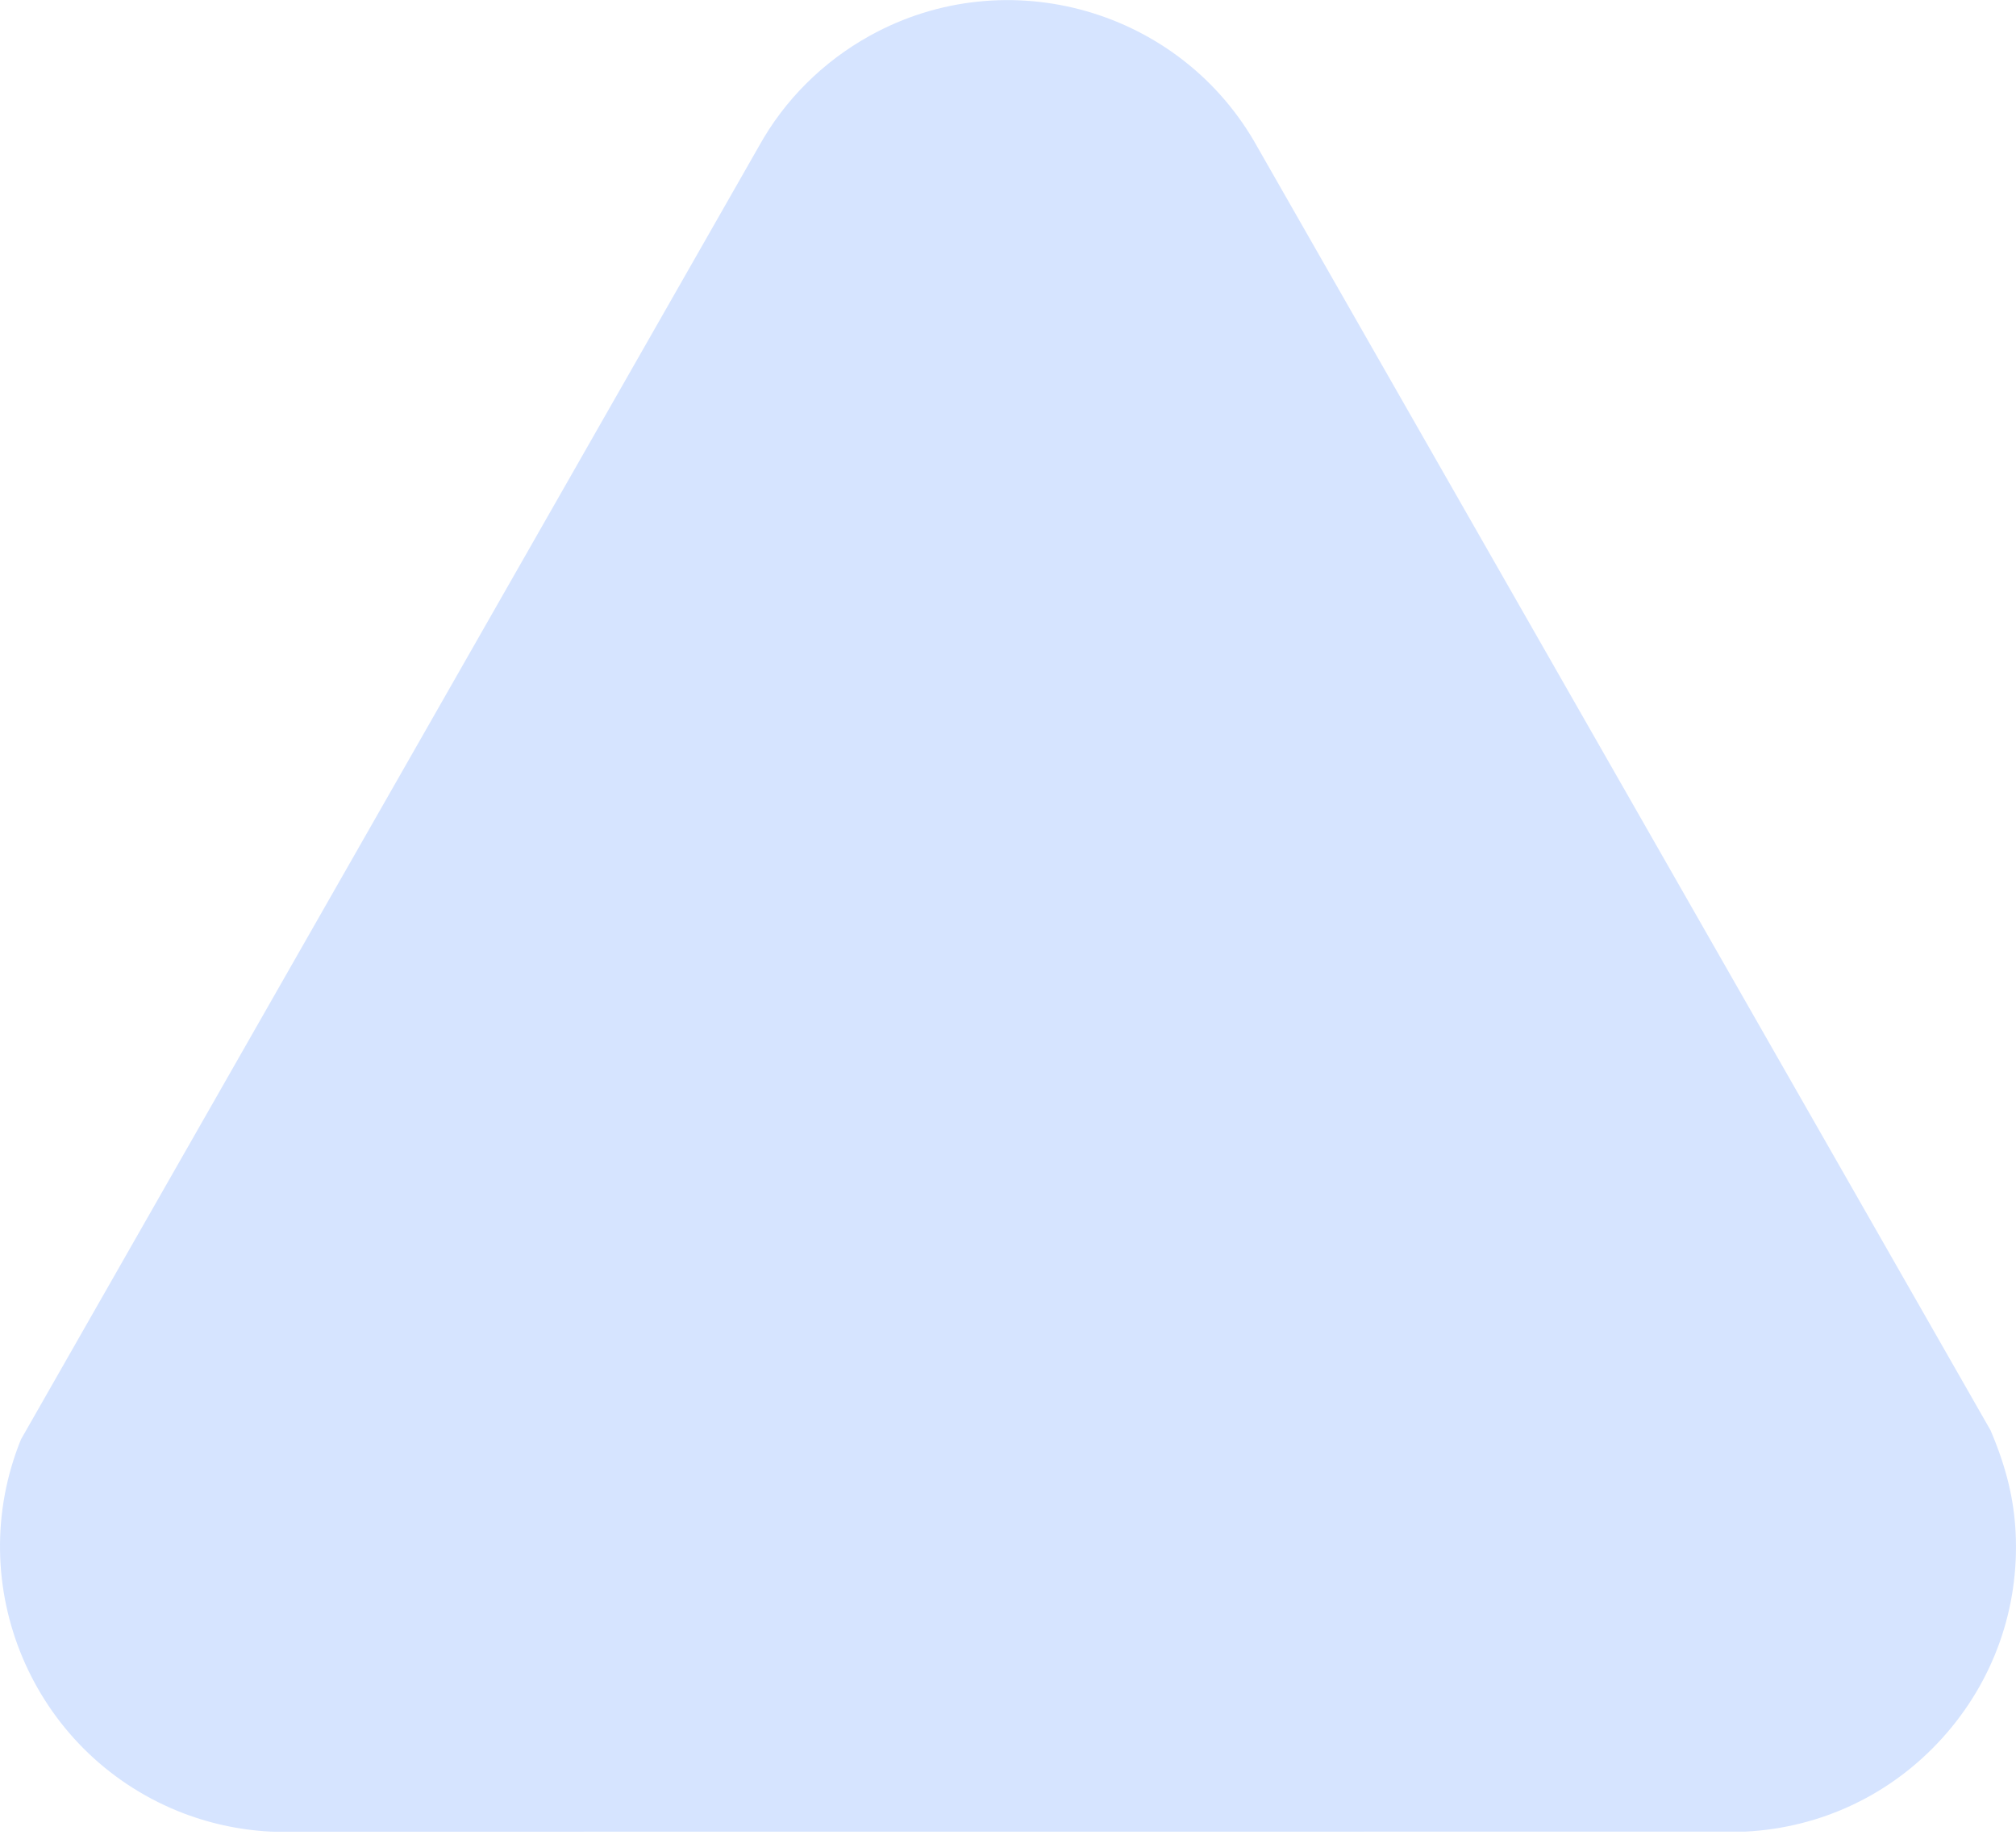
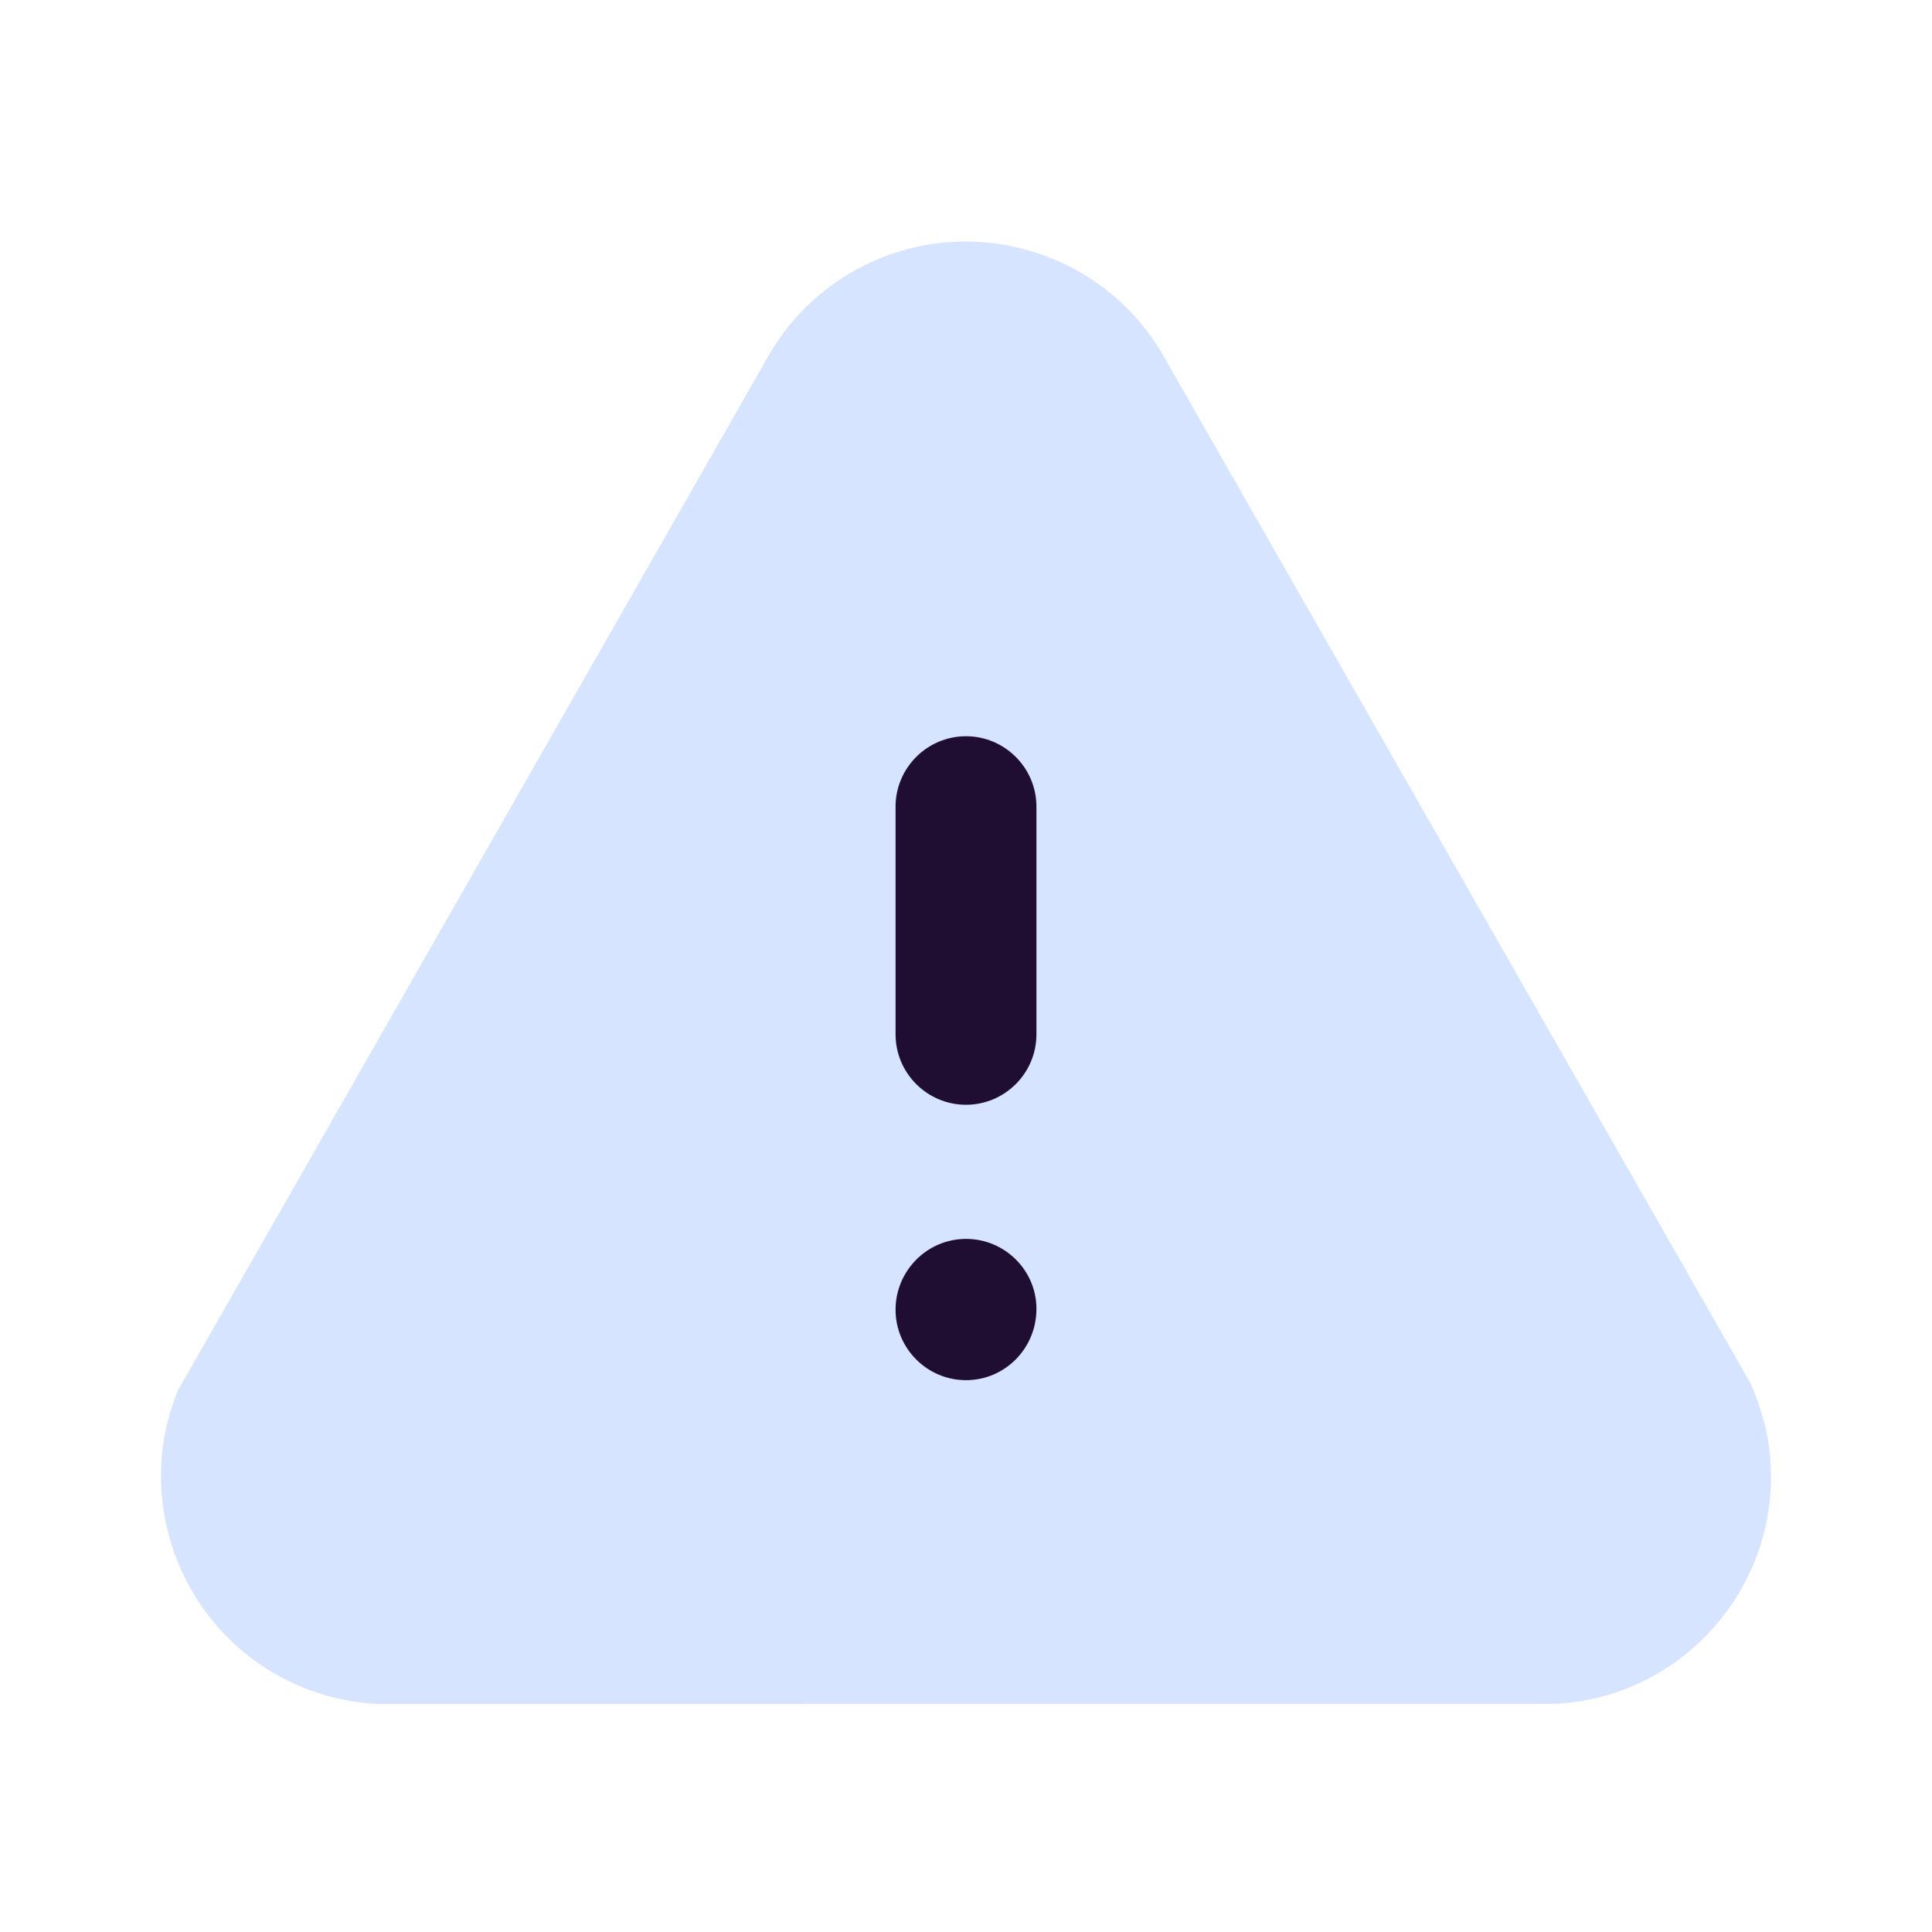
- <svg xmlns="http://www.w3.org/2000/svg" width="100" height="91" viewBox="0 0 100 91" fill="none">
-   <path d="M13.615 90.837C13.55 90.837 13.49 90.837 13.42 90.832C11.845 90.751 10.3 90.412 8.83 89.817C1.595 86.876 -1.895 78.612 1.04 71.382L37.645 7.252C38.905 4.972 40.815 3.062 43.145 1.772C49.97 -2.008 58.6 0.477 62.375 7.297L98.74 70.936C99.55 72.841 99.895 74.391 99.98 75.972C100.175 79.751 98.885 83.376 96.355 86.181C93.825 88.987 90.35 90.641 86.575 90.832L13.975 90.837H13.615Z" fill="#D6E4FF" />
+ <svg xmlns="http://www.w3.org/2000/svg" width="120" height="120" viewBox="0 0 120 120" fill="currentColor">
+   <path d="M23.615 105.837C23.55 105.837 23.49 105.837 23.42 105.832C21.845 105.752 20.3 105.412 18.83 104.817C11.595 101.877 8.105 93.612 11.04 86.382L47.645 22.252C48.905 19.971 50.815 18.061 53.145 16.771C59.97 12.992 68.6 15.476 72.375 22.297L108.74 85.936C109.55 87.841 109.895 89.391 109.98 90.972C110.175 94.751 108.885 98.376 106.355 101.182C103.825 103.987 100.35 105.642 96.575 105.832L23.975 105.837H23.615Z" fill="#D6E4FF" />
+   <path fill-rule="evenodd" clip-rule="evenodd" d="M55.625 50.104C55.625 47.694 57.59 45.729 60 45.729C62.41 45.729 64.375 47.694 64.375 50.104V64.244C64.375 66.659 62.41 68.619 60 68.619C57.59 68.619 55.625 66.659 55.625 64.244V50.104ZM55.625 81.35C55.625 78.924 57.59 76.95 60 76.95C62.41 76.95 64.375 78.9 64.375 81.294C64.375 83.76 62.41 85.725 60 85.725C57.59 85.725 55.625 83.76 55.625 81.35Z" fill="#200E32" />
</svg>
